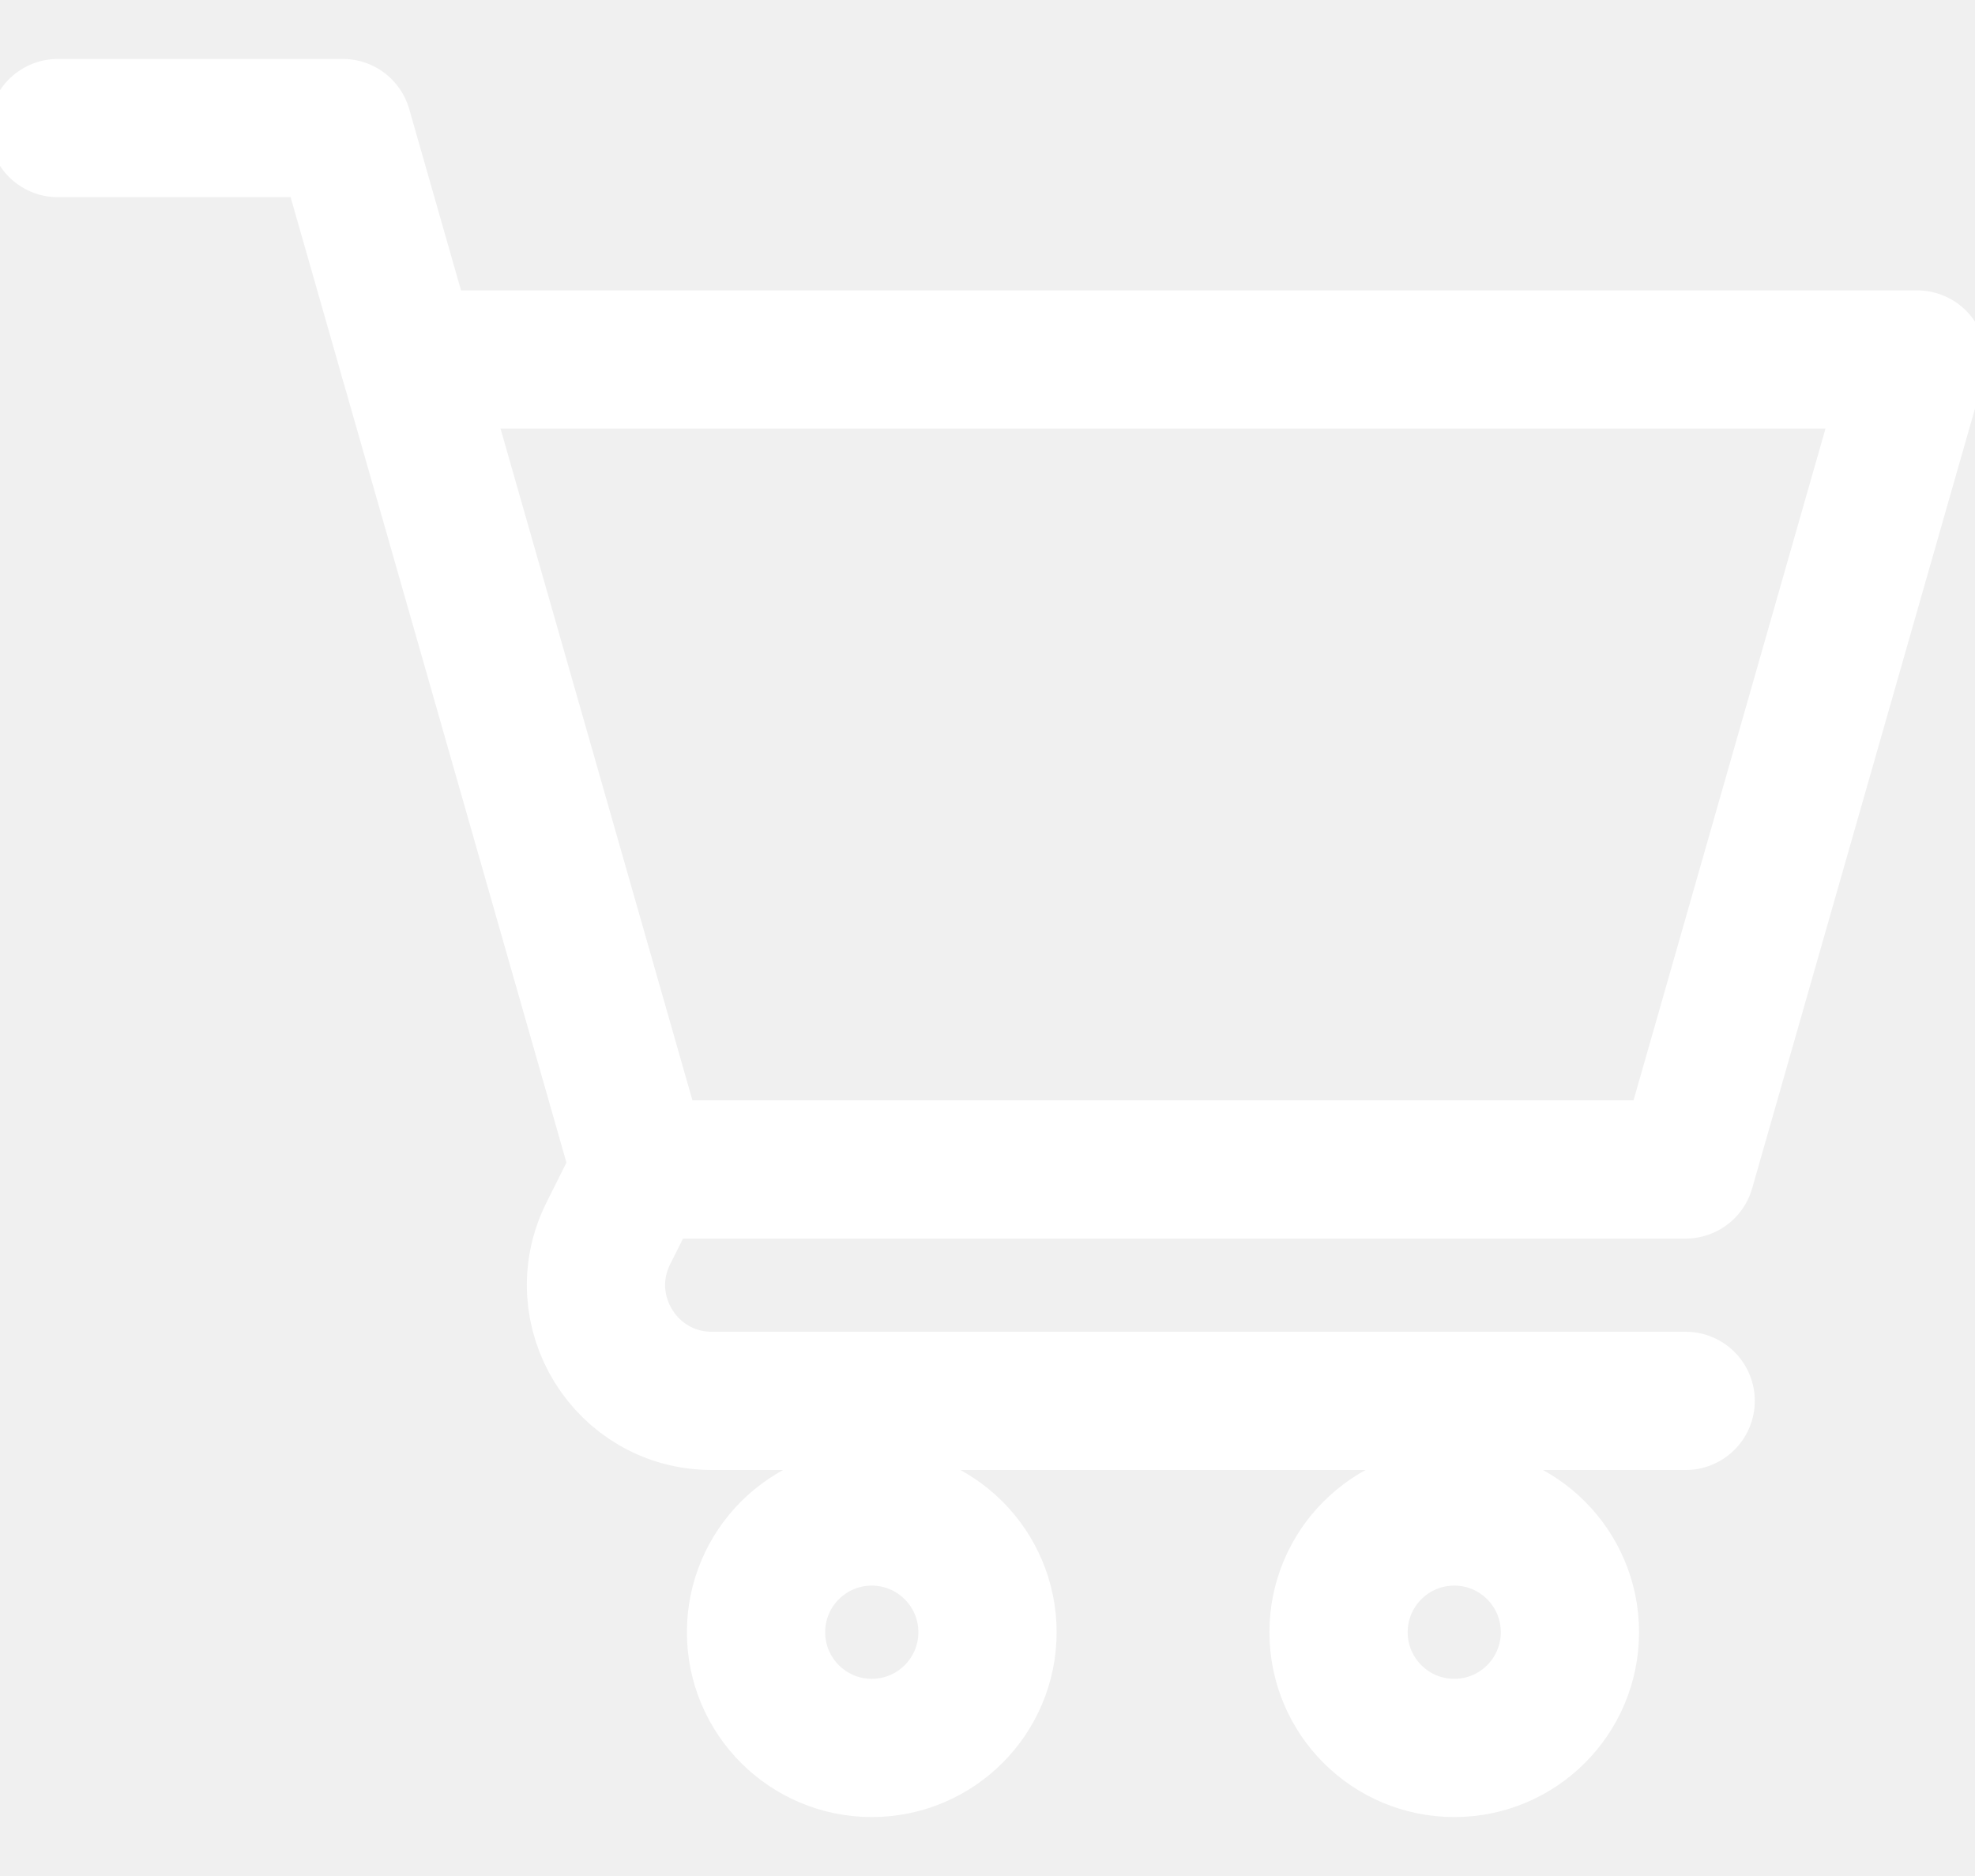
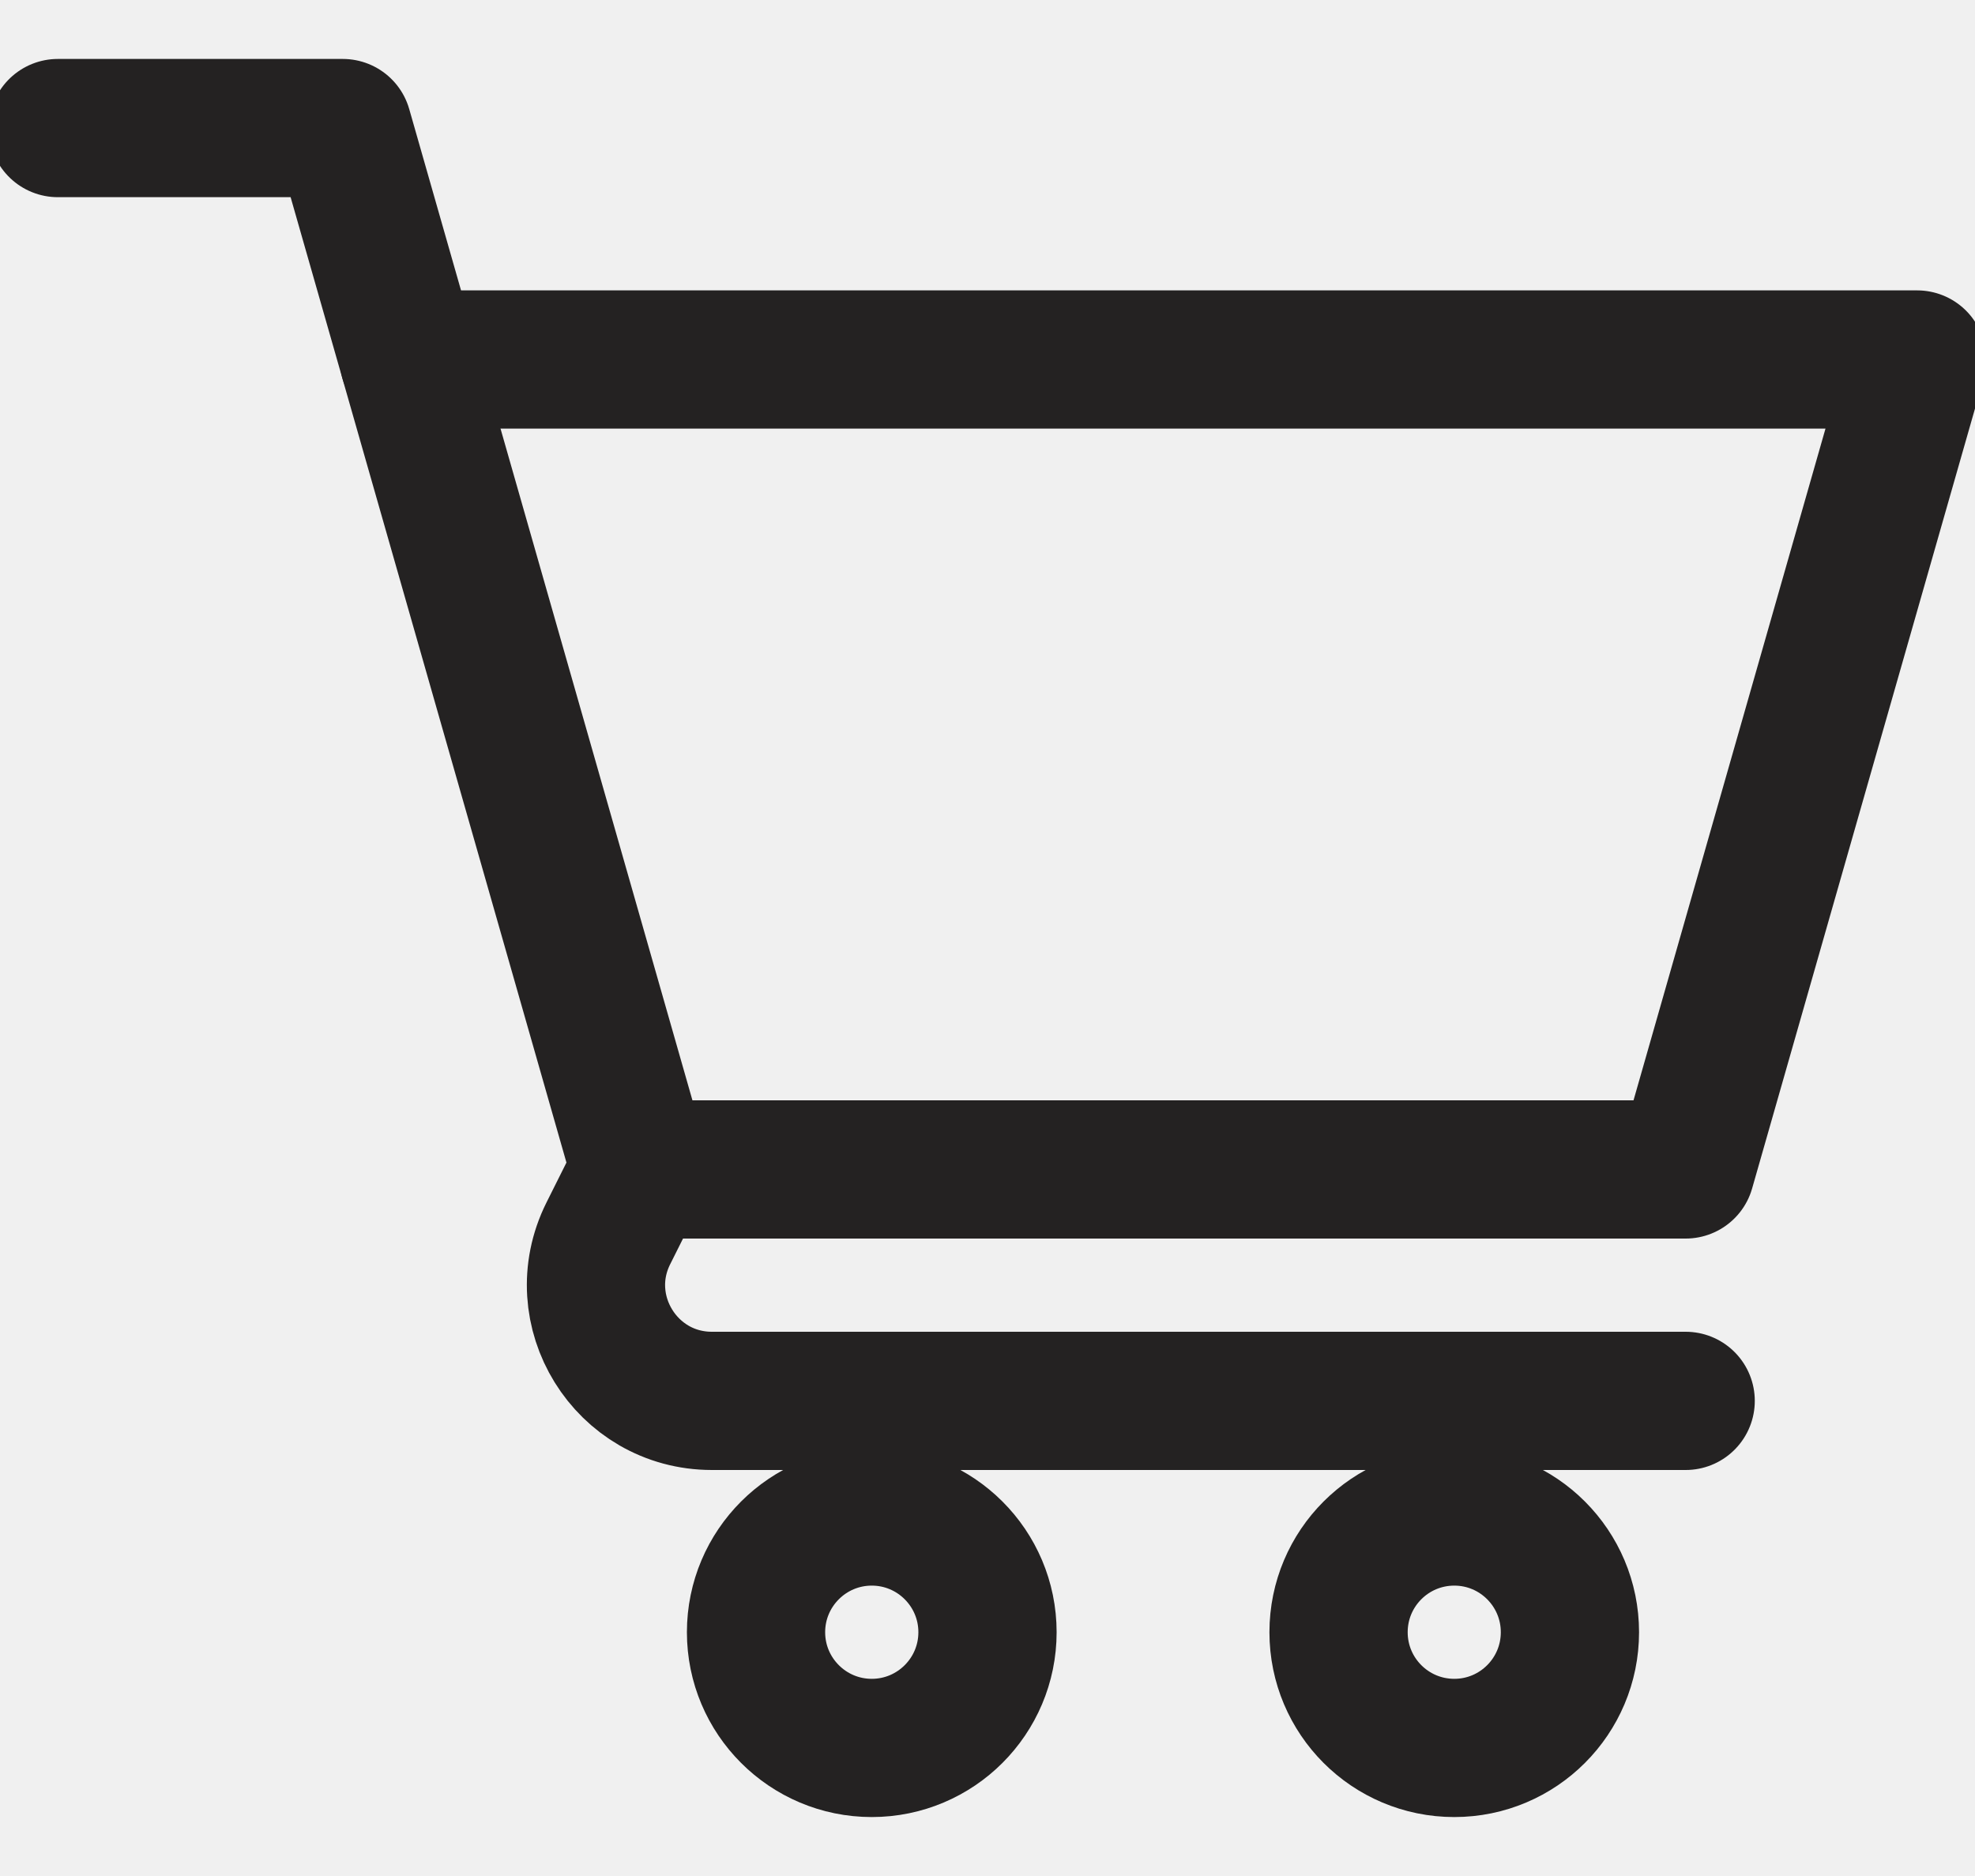
<svg xmlns="http://www.w3.org/2000/svg" width="20" height="19" viewBox="0 0 20 19" fill="none">
-   <path d="M4.141 3.641H19.414L17.07 11.844H6.484" stroke="white" stroke-width="1.4" stroke-miterlimit="10" stroke-linecap="round" stroke-linejoin="round" />
-   <path d="M10 16.531C10 17.178 9.475 17.703 8.828 17.703C8.181 17.703 7.656 17.178 7.656 16.531C7.656 15.884 8.181 15.359 8.828 15.359C9.475 15.359 10 15.884 10 16.531Z" stroke="white" stroke-width="1.4" stroke-miterlimit="10" stroke-linecap="round" stroke-linejoin="round" />
-   <path d="M15.898 16.531C15.898 17.178 15.374 17.703 14.727 17.703C14.079 17.703 13.555 17.178 13.555 16.531C13.555 15.884 14.079 15.359 14.727 15.359C15.374 15.359 15.898 15.884 15.898 16.531Z" stroke="white" stroke-width="1.4" stroke-miterlimit="10" stroke-linecap="round" stroke-linejoin="round" />
-   <path d="M17.07 14.188H7.209C6.338 14.188 5.771 13.271 6.16 12.492L6.484 11.844" stroke="white" stroke-width="1.4" stroke-miterlimit="10" stroke-linecap="round" stroke-linejoin="round" />
-   <path d="M0.586 1.297H3.471C4.469 4.789 6.484 11.844 6.484 11.844" stroke="white" stroke-width="1.4" stroke-miterlimit="10" stroke-linecap="round" stroke-linejoin="round" />
+   <path d="M4.141 3.641H19.414L17.07 11.844H6.484" stroke="#242222" stroke-width="1.4" stroke-miterlimit="10" stroke-linecap="round" stroke-linejoin="round" />
+   <path d="M10 16.531C10 17.178 9.475 17.703 8.828 17.703C8.181 17.703 7.656 17.178 7.656 16.531C7.656 15.884 8.181 15.359 8.828 15.359C9.475 15.359 10 15.884 10 16.531Z" stroke="#242222" stroke-width="1.4" stroke-miterlimit="10" stroke-linecap="round" stroke-linejoin="round" />
+   <path d="M15.898 16.531C15.898 17.178 15.374 17.703 14.727 17.703C14.079 17.703 13.555 17.178 13.555 16.531C13.555 15.884 14.079 15.359 14.727 15.359C15.374 15.359 15.898 15.884 15.898 16.531Z" stroke="#242222" stroke-width="1.4" stroke-miterlimit="10" stroke-linecap="round" stroke-linejoin="round" />
+   <path d="M17.07 14.188H7.209C6.338 14.188 5.771 13.271 6.16 12.492L6.484 11.844" stroke="#242222" stroke-width="1.4" stroke-miterlimit="10" stroke-linecap="round" stroke-linejoin="round" />
+   <path d="M0.586 1.297H3.471C4.469 4.789 6.484 11.844 6.484 11.844" stroke="#242222" stroke-width="1.4" stroke-miterlimit="10" stroke-linecap="round" stroke-linejoin="round" />
</svg>
